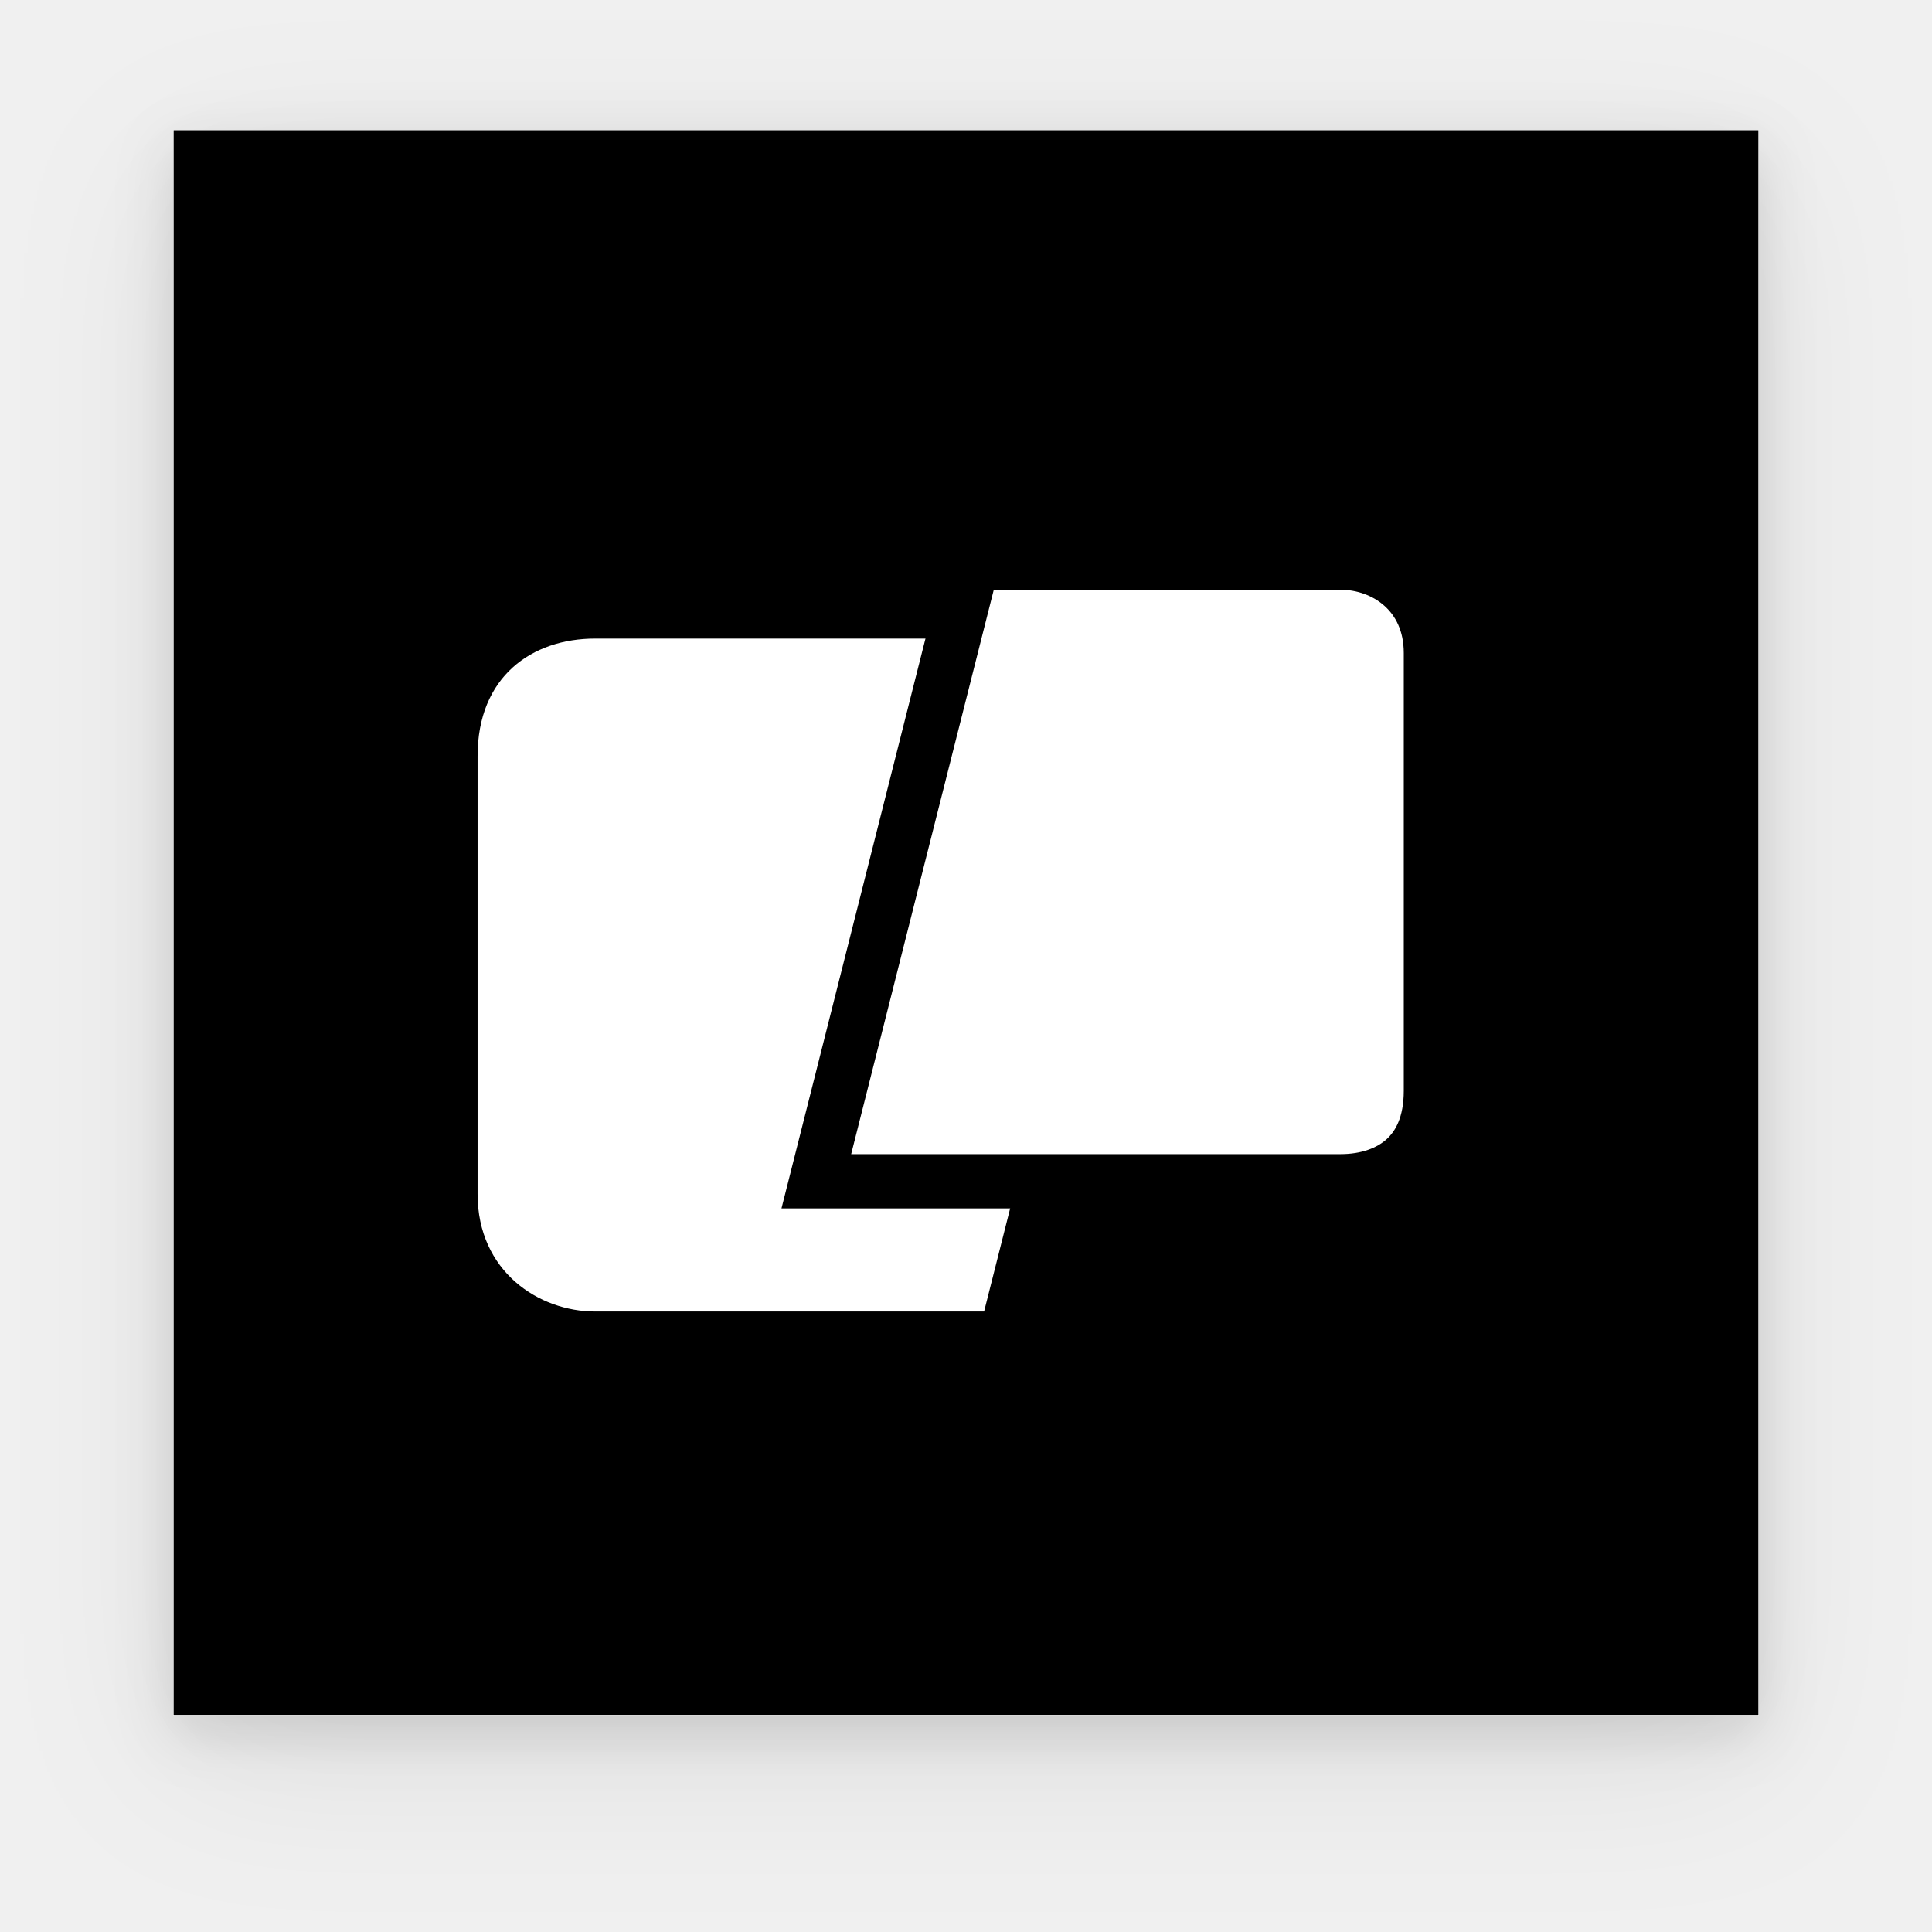
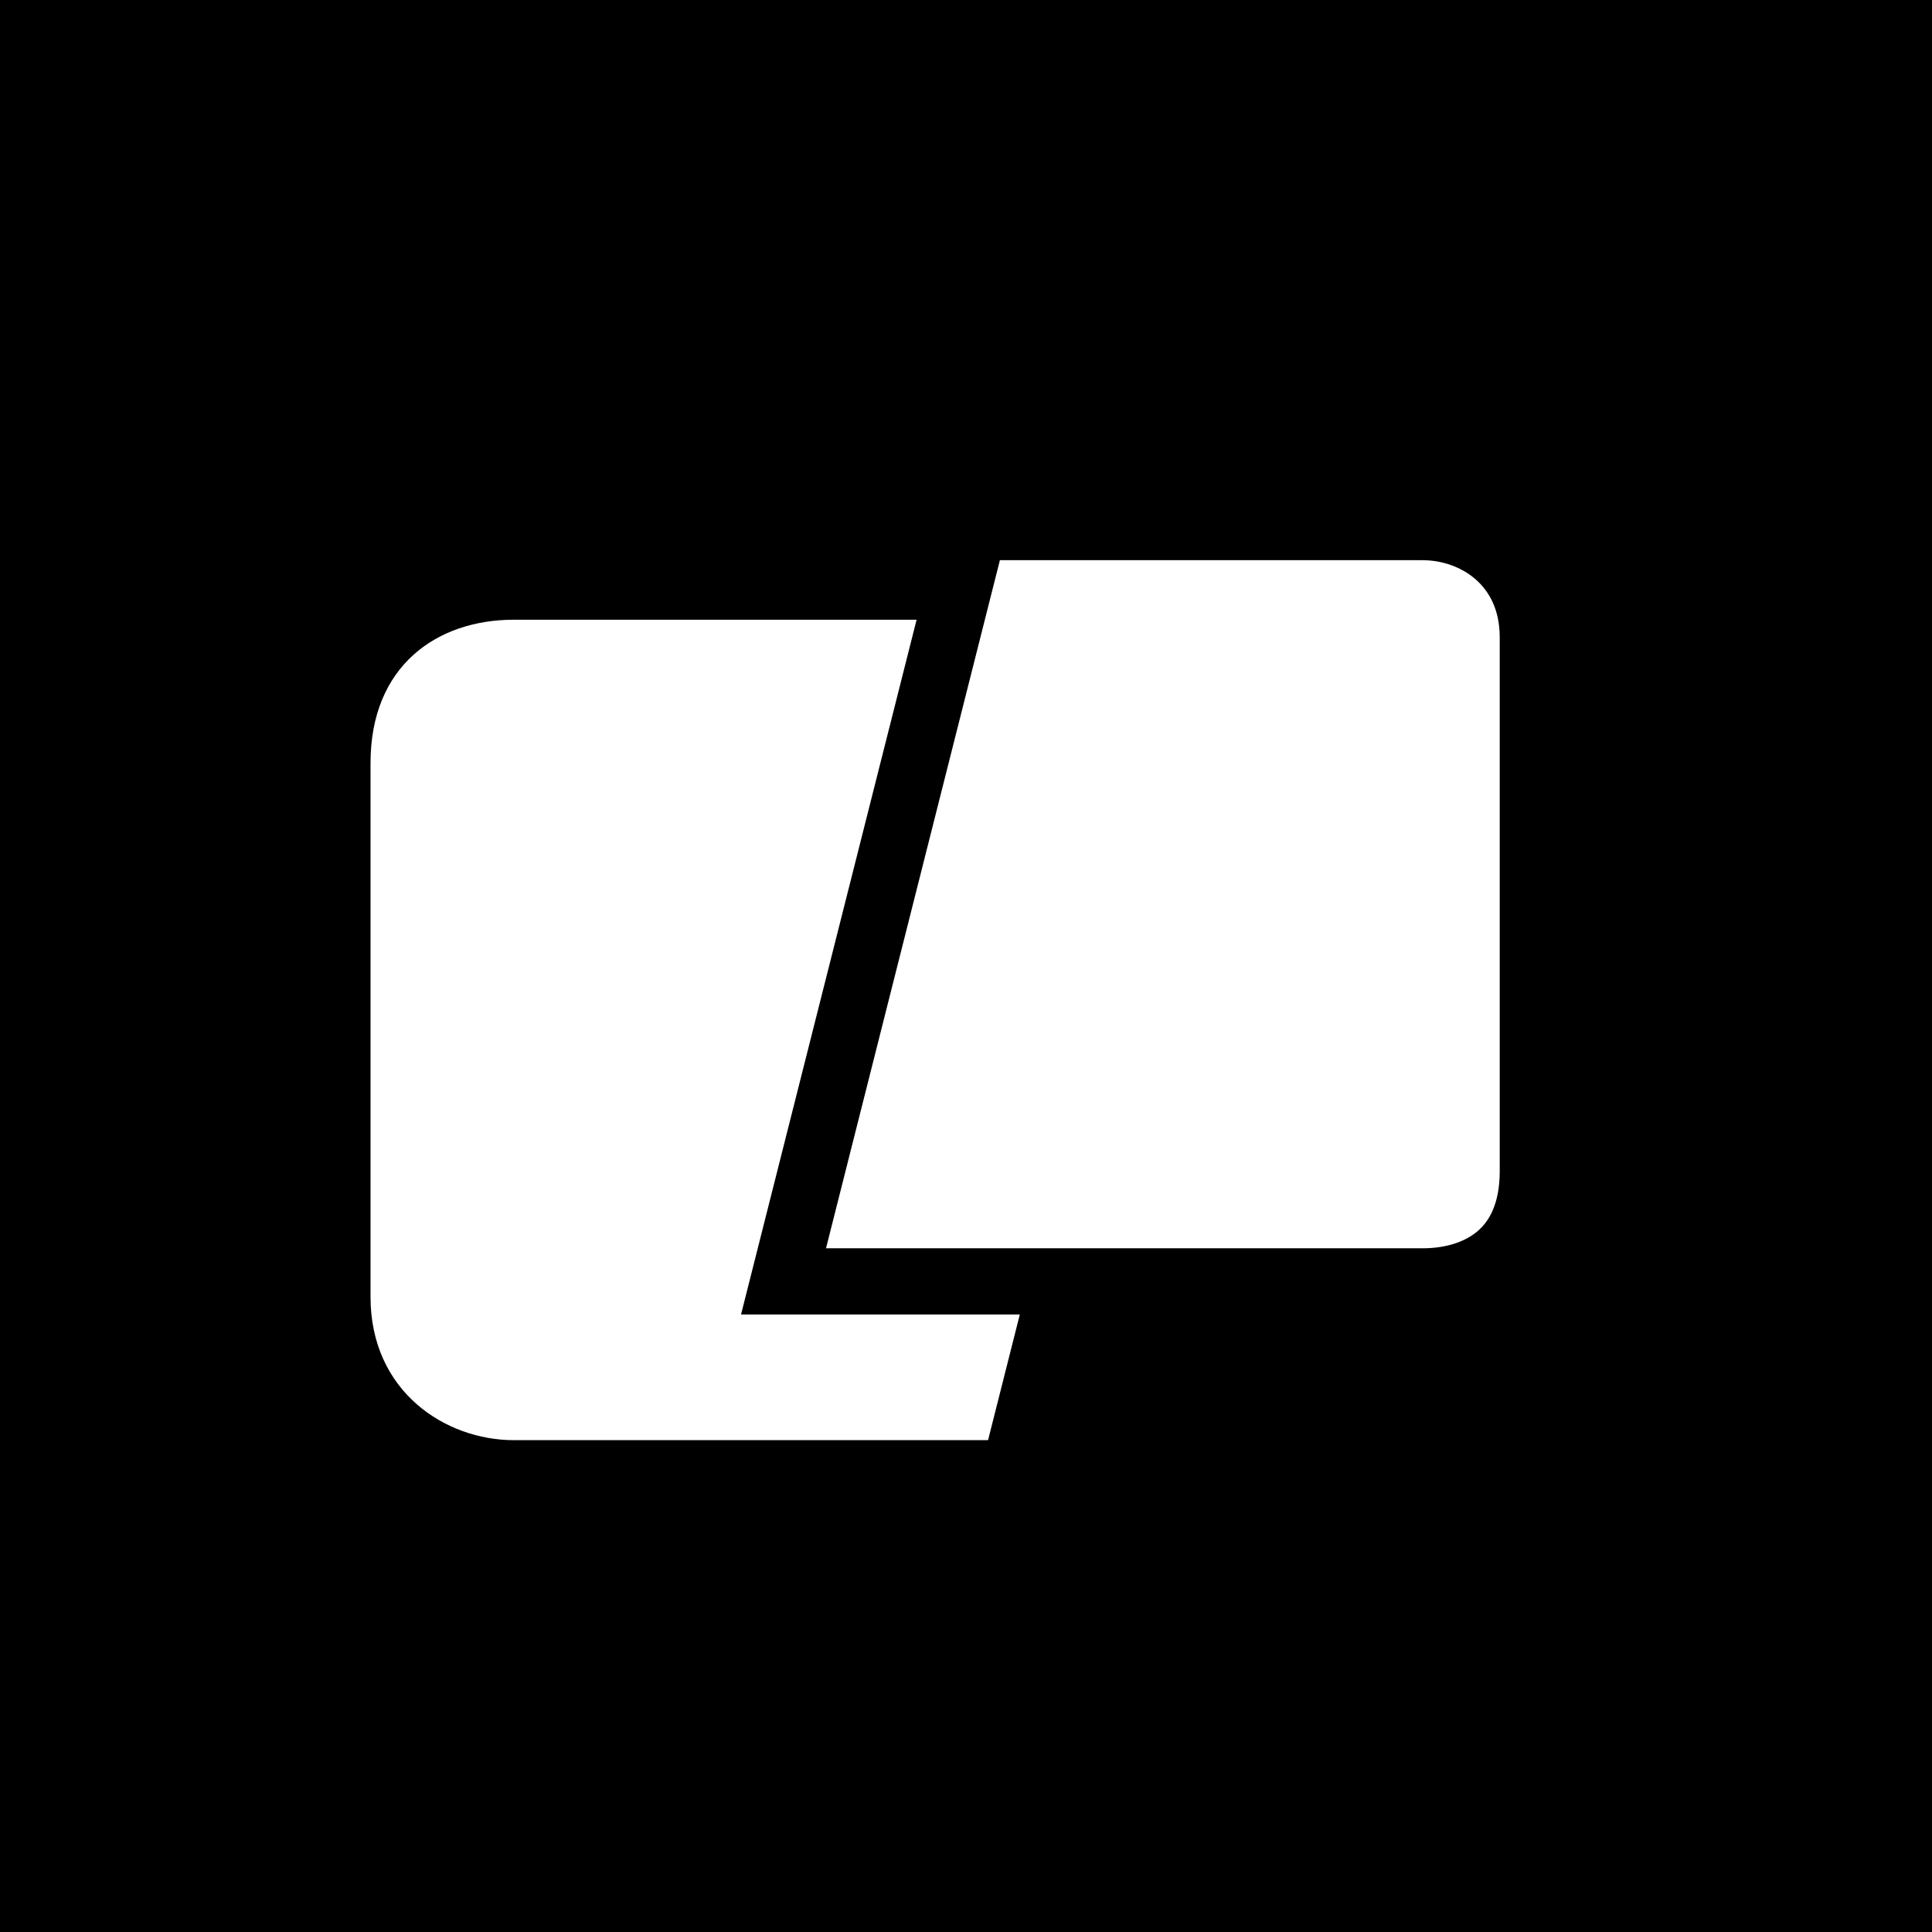
- <svg xmlns="http://www.w3.org/2000/svg" width="534" height="534" viewBox="0 0 534 534" fill="none">
-   <g filter="url(#filter0_dd_1_2)">
-     <rect x="48" y="36" width="438" height="438" fill="black" />
+ <svg xmlns="http://www.w3.org/2000/svg" fill="none" height="96" viewBox="0 0 96 96" width="96">
+   <clipPath id="a">
+     <path d="m0 0h96v96h-96z" />
+   </clipPath>
+   <g clip-path="url(#a)">
+     <path d="m96 0h-96v96h96z" fill="#000" />
+     <g fill="#fff">
+       <path d="m59.397 30.794-10.301 40.767h-23.562c-3.397 0-7.123-2.411-7.123-7.123v-26.521c0-4.822 3.288-7.123 7.123-7.123z" />
+       <path d="m70.685 63.671h-31.752l9.471-37.479h22.282c2.695 0 5.479 1.868 5.479 5.479v26.521c0 2.013-.672 3.326-1.583 4.151-.938.849-2.295 1.328-3.897 1.328z" stroke="#000" stroke-width="3.288" />
+     </g>
  </g>
-   <path d="M319 176.5L272 362.5H164.5C149 362.5 132 351.5 132 330V209C132 187 147 176.5 164.5 176.5H319Z" fill="white" />
-   <path d="M370.5 326.5H225.631L268.841 155.5H370.5C382.798 155.5 395.5 164.023 395.5 180.5V301.5C395.5 310.684 392.435 316.677 388.279 320.439C384.001 324.312 377.806 326.5 370.5 326.5Z" fill="white" stroke="black" stroke-width="15" />
-   <defs>
-     <filter id="filter0_dd_1_2" x="0" y="0" width="534" height="534" filterUnits="userSpaceOnUse" color-interpolation-filters="sRGB">
-       <feFlood flood-opacity="0" result="BackgroundImageFix" />
-       <feColorMatrix in="SourceAlpha" type="matrix" values="0 0 0 0 0 0 0 0 0 0 0 0 0 0 0 0 0 0 127 0" result="hardAlpha" />
-       <feOffset dy="12" />
-       <feGaussianBlur stdDeviation="24" />
-       <feComposite in2="hardAlpha" operator="out" />
-       <feColorMatrix type="matrix" values="0 0 0 0 0 0 0 0 0 0 0 0 0 0 0 0 0 0 0.07 0" />
-       <feBlend mode="normal" in2="BackgroundImageFix" result="effect1_dropShadow_1_2" />
-       <feColorMatrix in="SourceAlpha" type="matrix" values="0 0 0 0 0 0 0 0 0 0 0 0 0 0 0 0 0 0 127 0" result="hardAlpha" />
-       <feOffset dy="5" />
-       <feGaussianBlur stdDeviation="8" />
-       <feComposite in2="hardAlpha" operator="out" />
-       <feColorMatrix type="matrix" values="0 0 0 0 0 0 0 0 0 0 0 0 0 0 0 0 0 0 0.13 0" />
-       <feBlend mode="normal" in2="effect1_dropShadow_1_2" result="effect2_dropShadow_1_2" />
-       <feBlend mode="normal" in="SourceGraphic" in2="effect2_dropShadow_1_2" result="shape" />
-     </filter>
-   </defs>
</svg>
